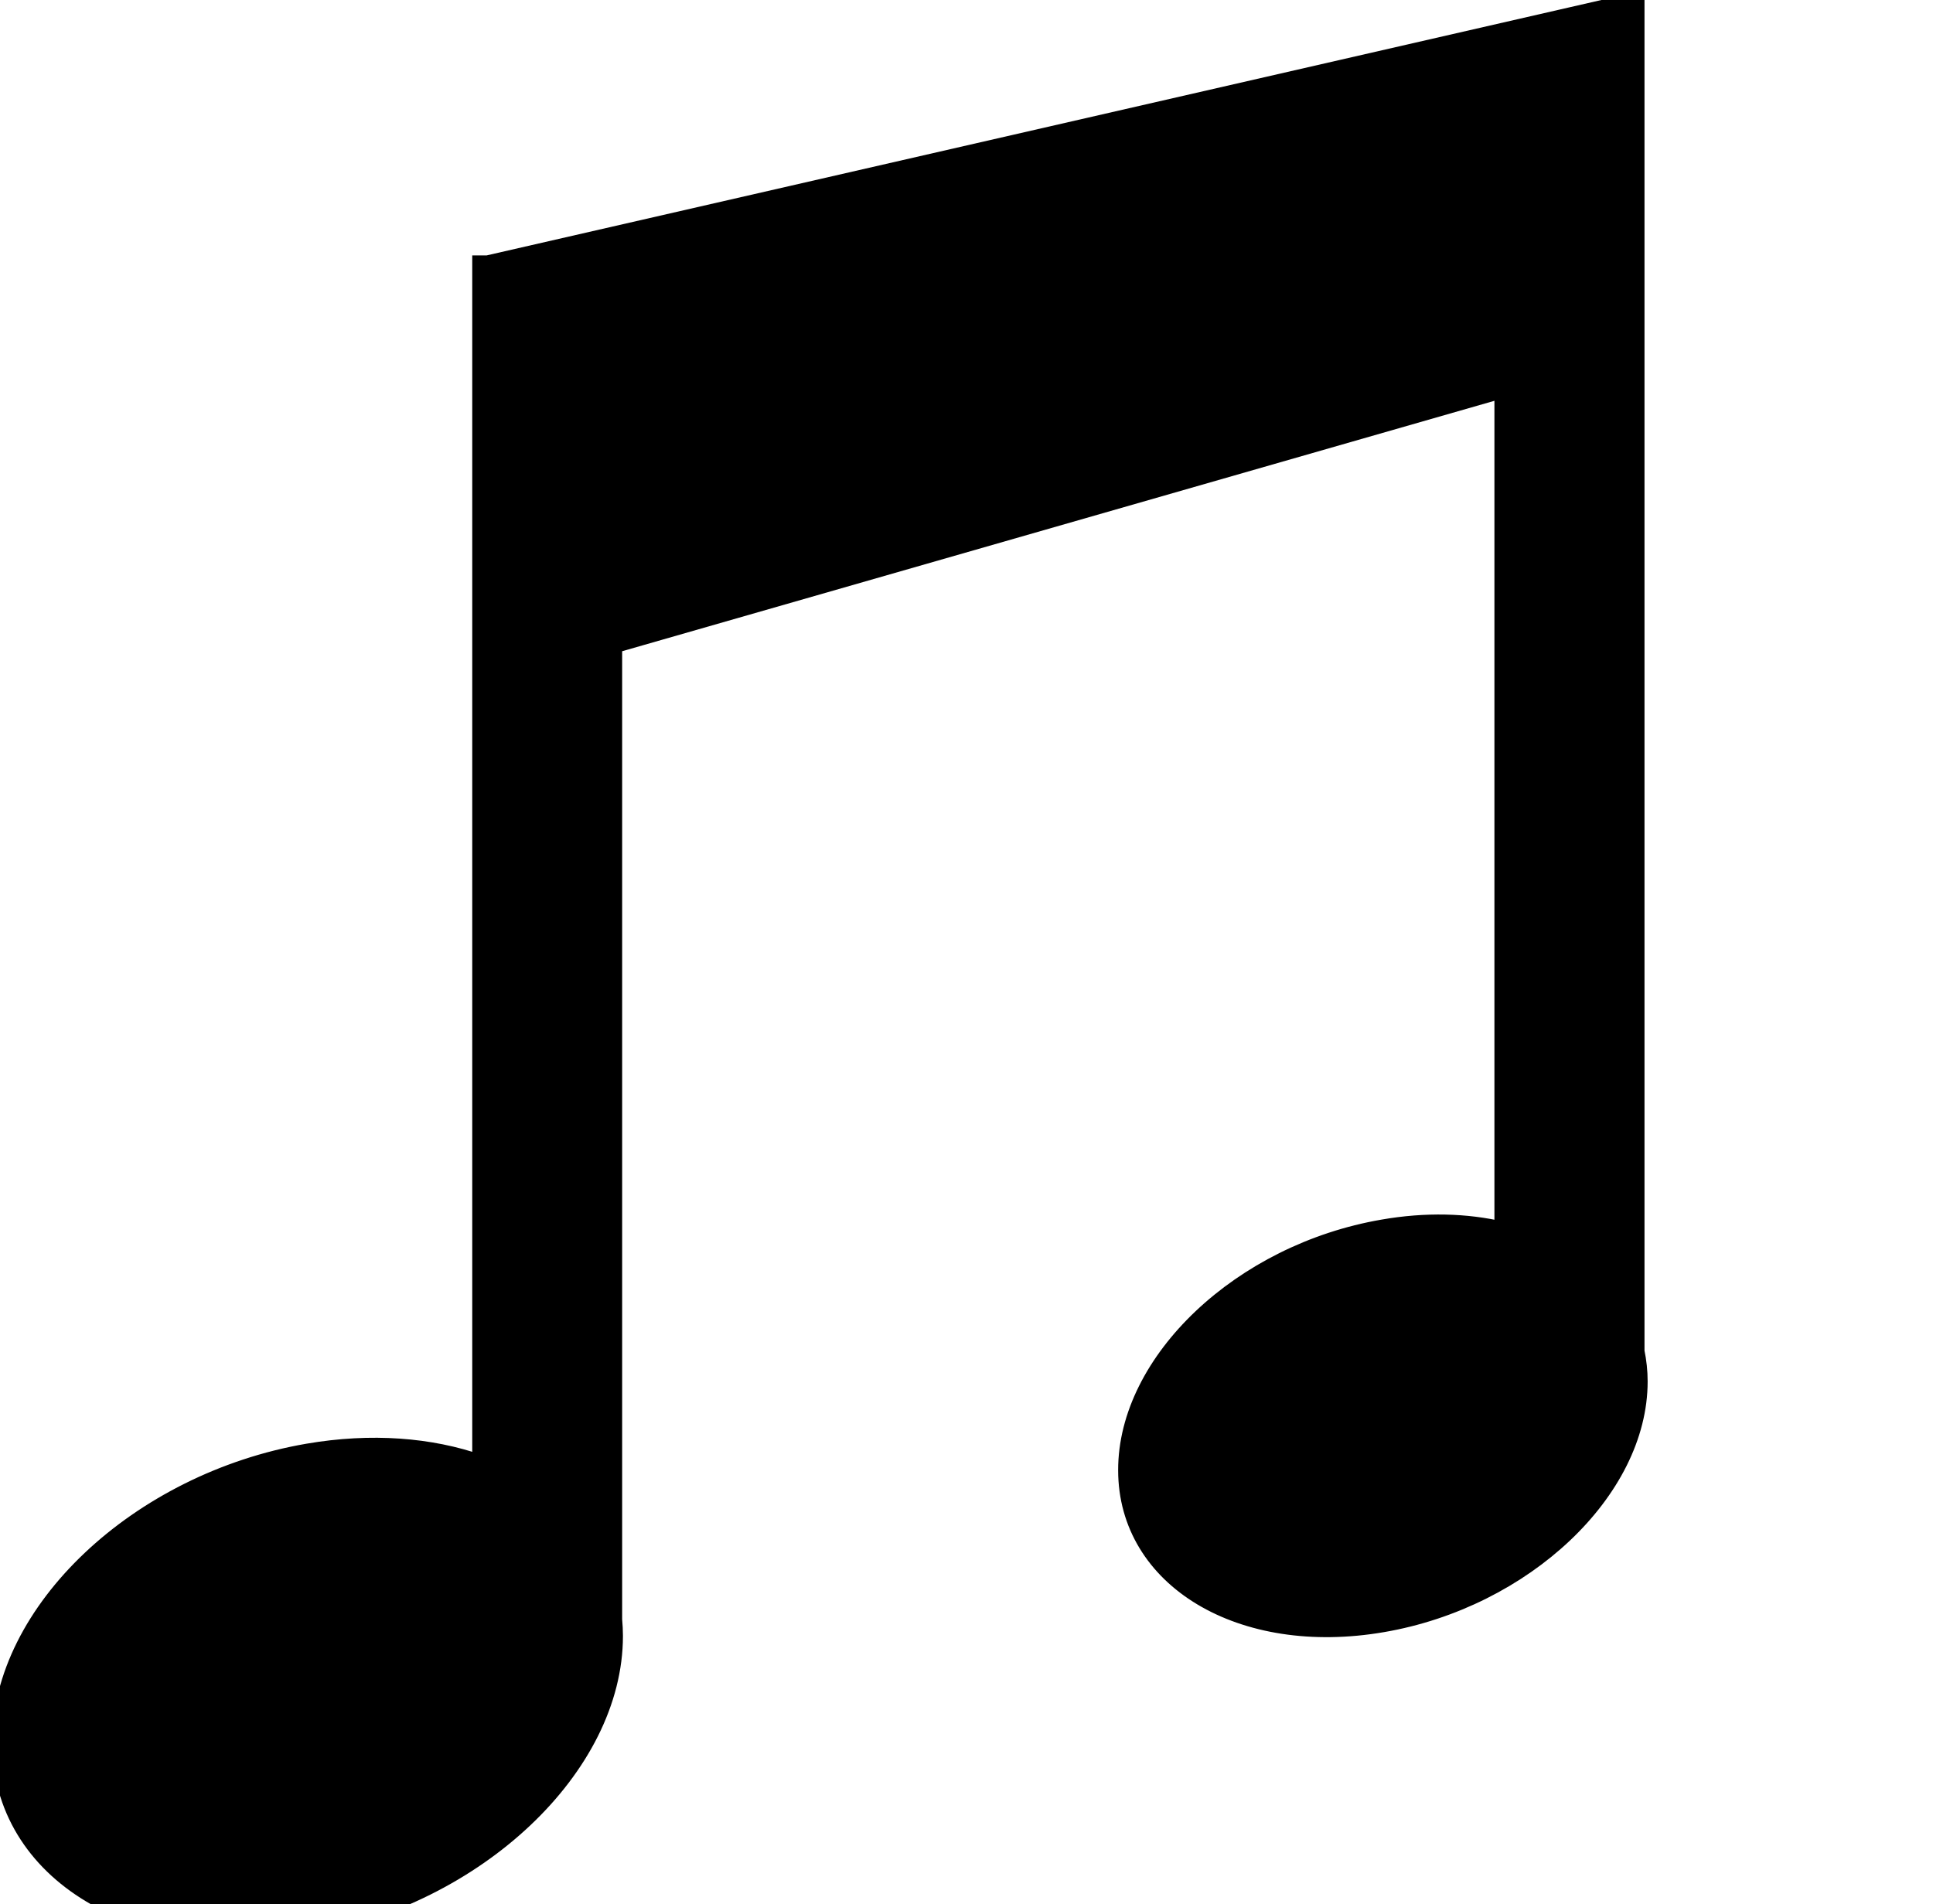
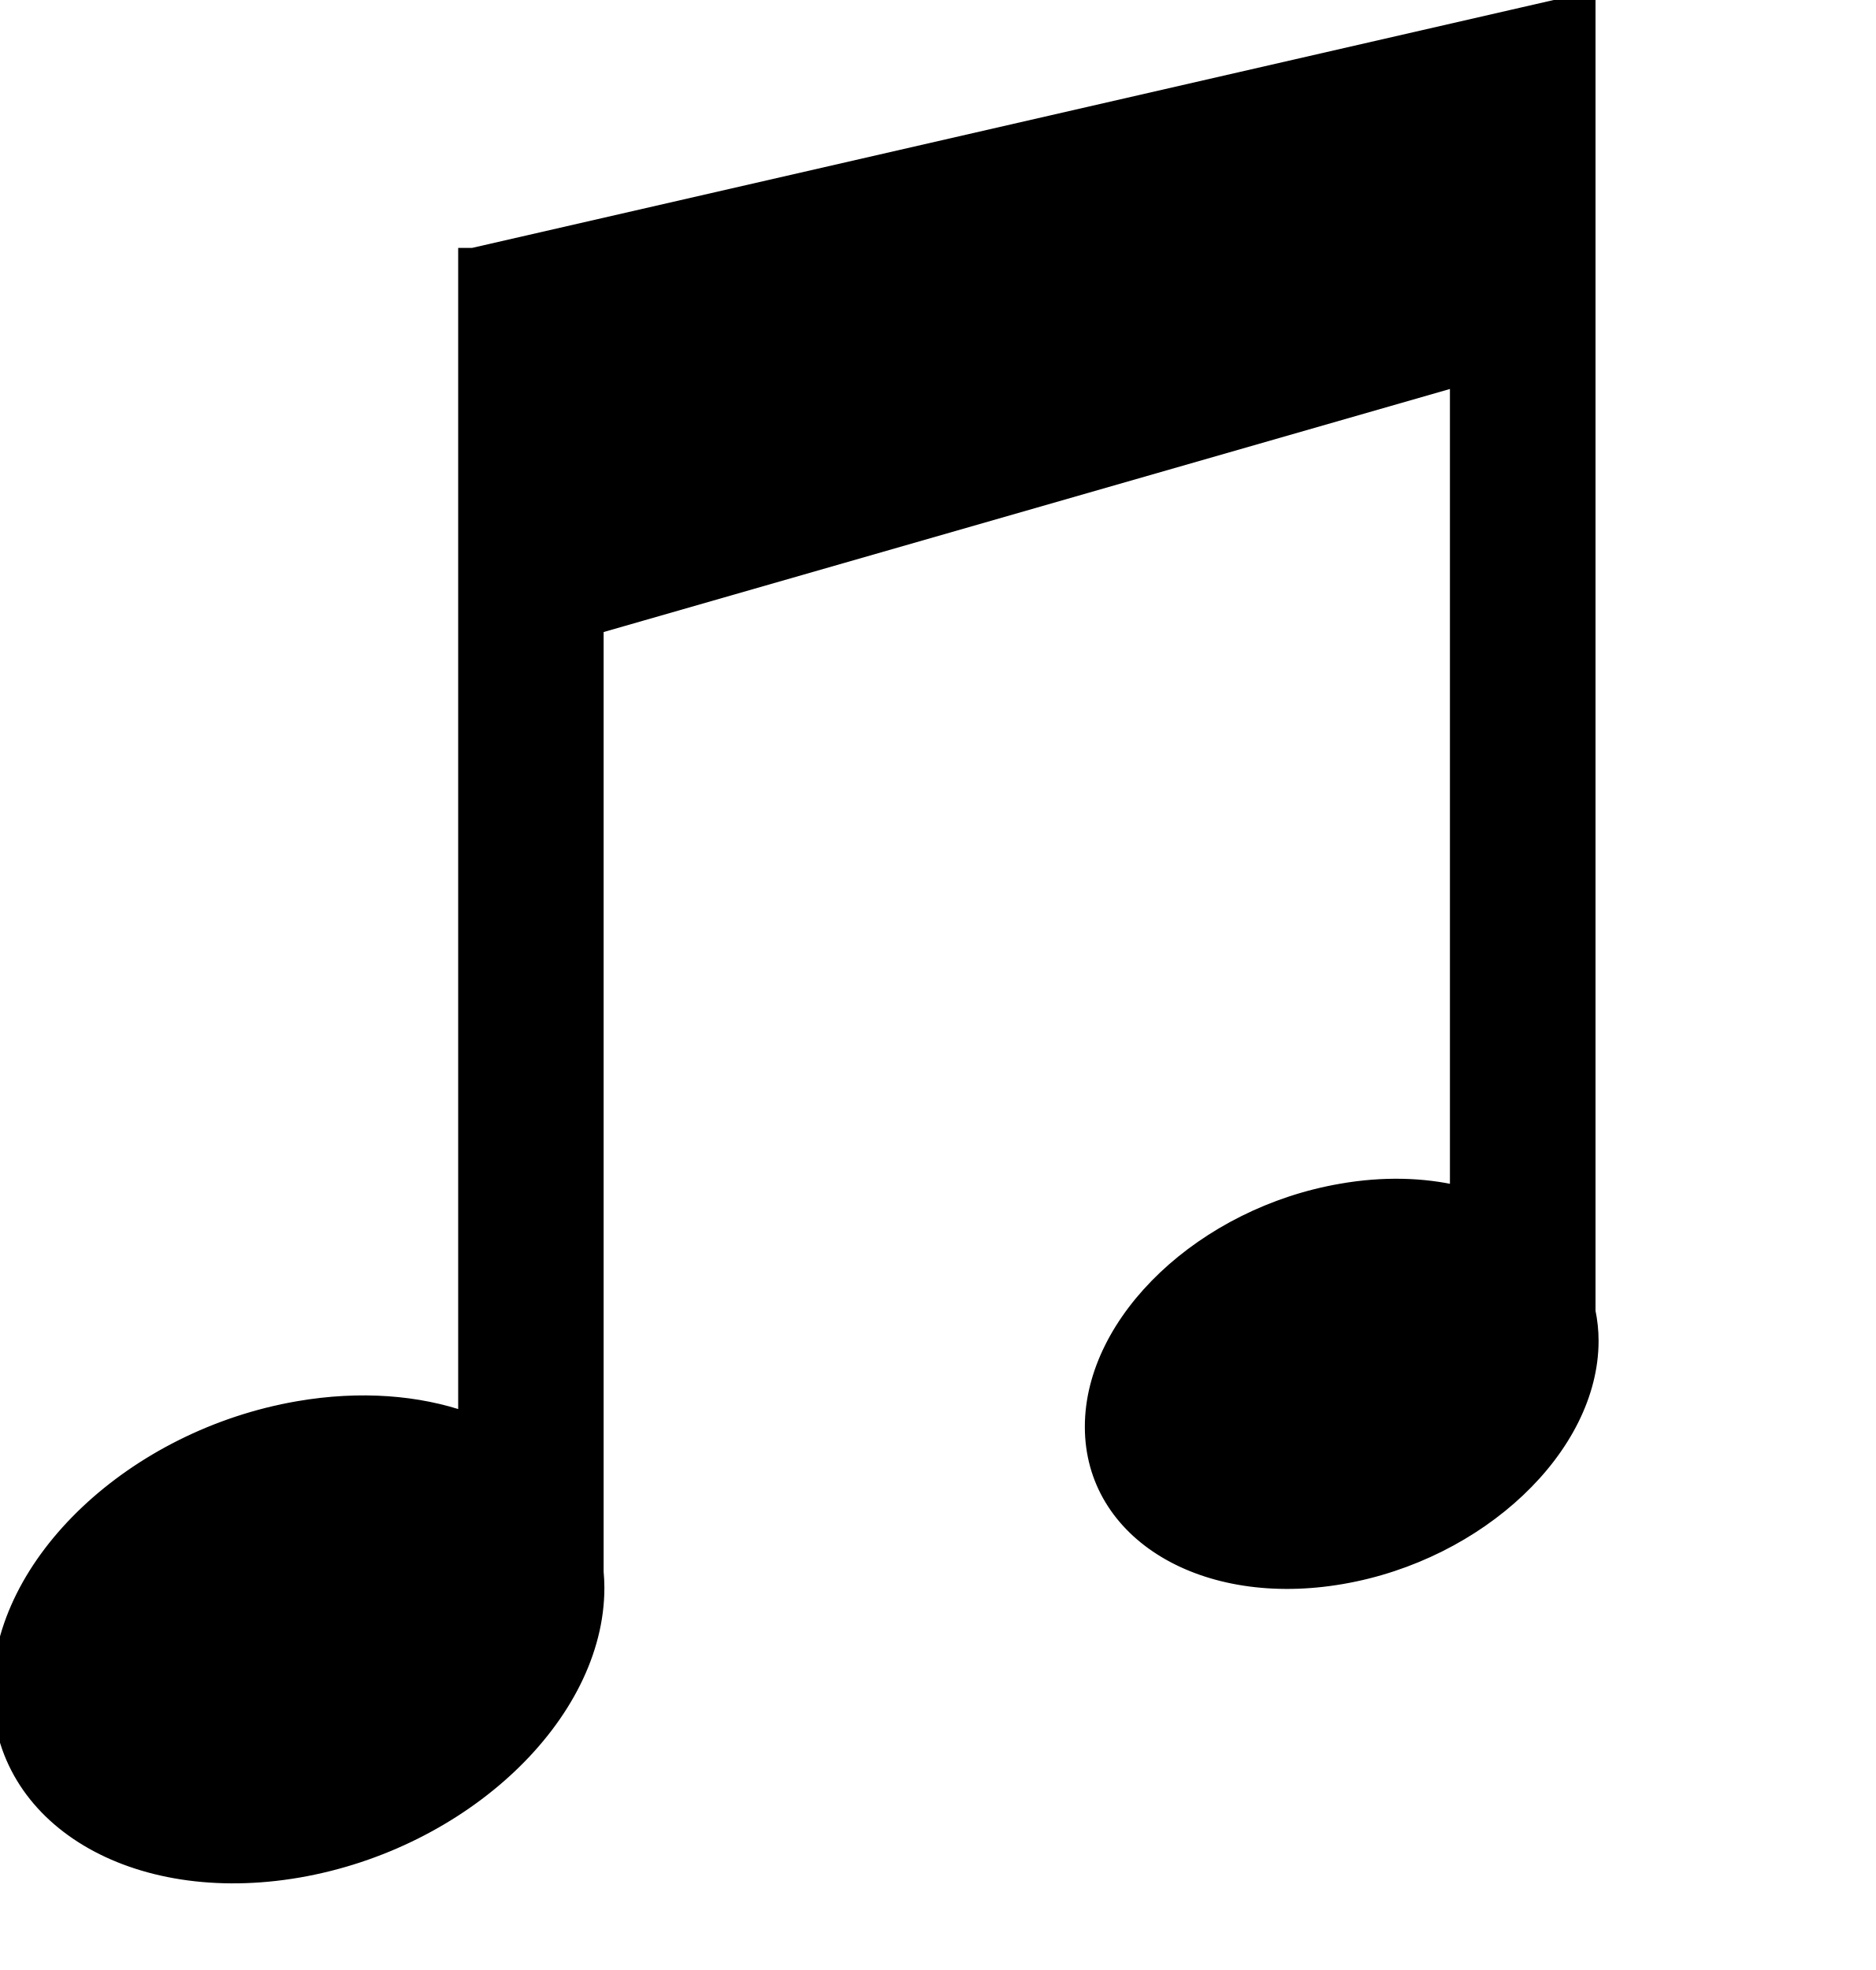
- <svg xmlns="http://www.w3.org/2000/svg" version="1.1" id="Layer_1" x="0px" y="0px" width="122.88px" heigh="121.06px" viewBox="0 0 122.88 121.06" xml:space="preserve">
+ <svg xmlns="http://www.w3.org/2000/svg" version="1.1" id="Layer_1" x="0px" y="0px" width="122.88px" heigh="125.06px" viewBox="0 0 122.88 129.06" xml:space="preserve">
  <style type="text/css">.st0{fill-rule:evenodd;clip-rule:evenodd;}</style>
  <g>
    <path fill="black" stroke="black" stroke-width="1" d="M87.9,78.04c2.74-0.48,5.33-0.4,7.6,0.13V24.82L39.05,41.03v61.95c0.03,0.34,0.05,0.69,0.05,1.03 c0,0,0,0.01,0,0.01c0,8.34-8.75,16.62-19.55,18.49C8.76,124.37,0,119.12,0,110.77c0-8.34,8.76-16.62,19.55-18.48 c4.06-0.7,7.84-0.39,10.97,0.71l0-76.26h0.47L104.04,0v85.92c0.13,0.63,0.2,1.27,0.2,1.91c0,0,0,0,0,0.01 c0,6.97-7.32,13.89-16.33,15.44c-9.02,1.56-16.33-2.83-16.33-9.8C71.57,86.51,78.88,79.59,87.9,78.04L87.9,78.04L87.9,78.04z" />
  </g>
</svg>
